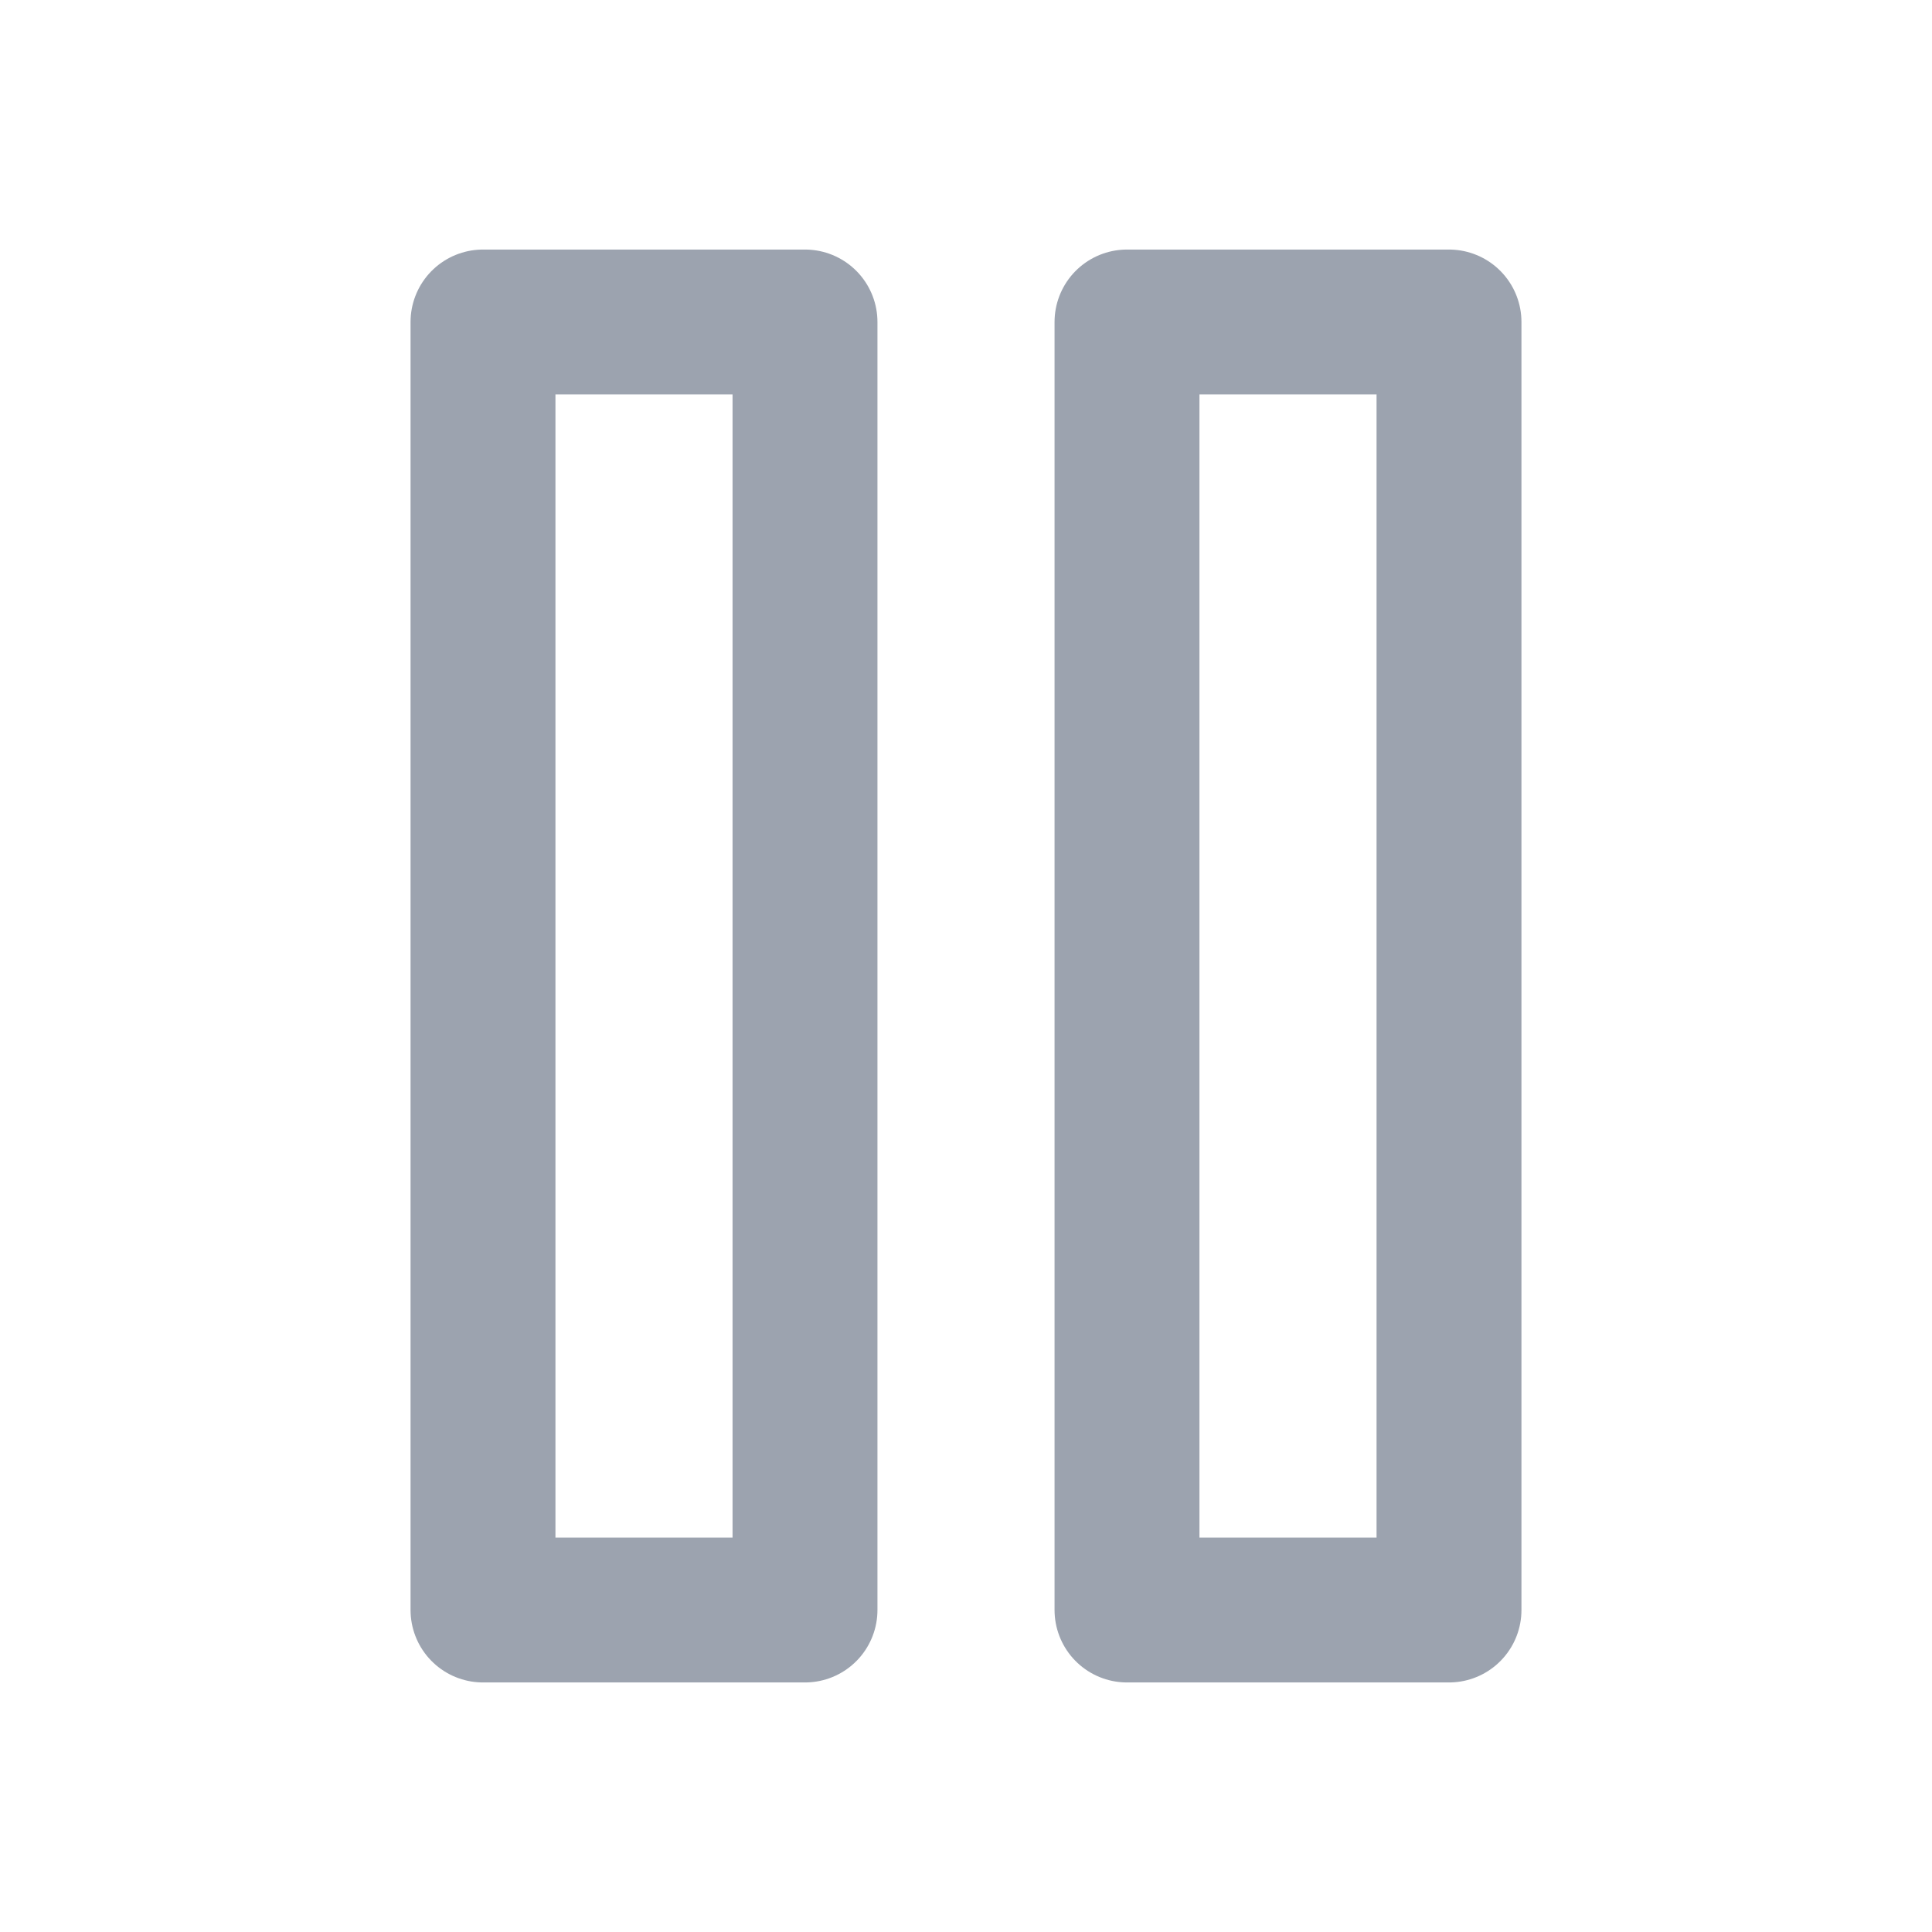
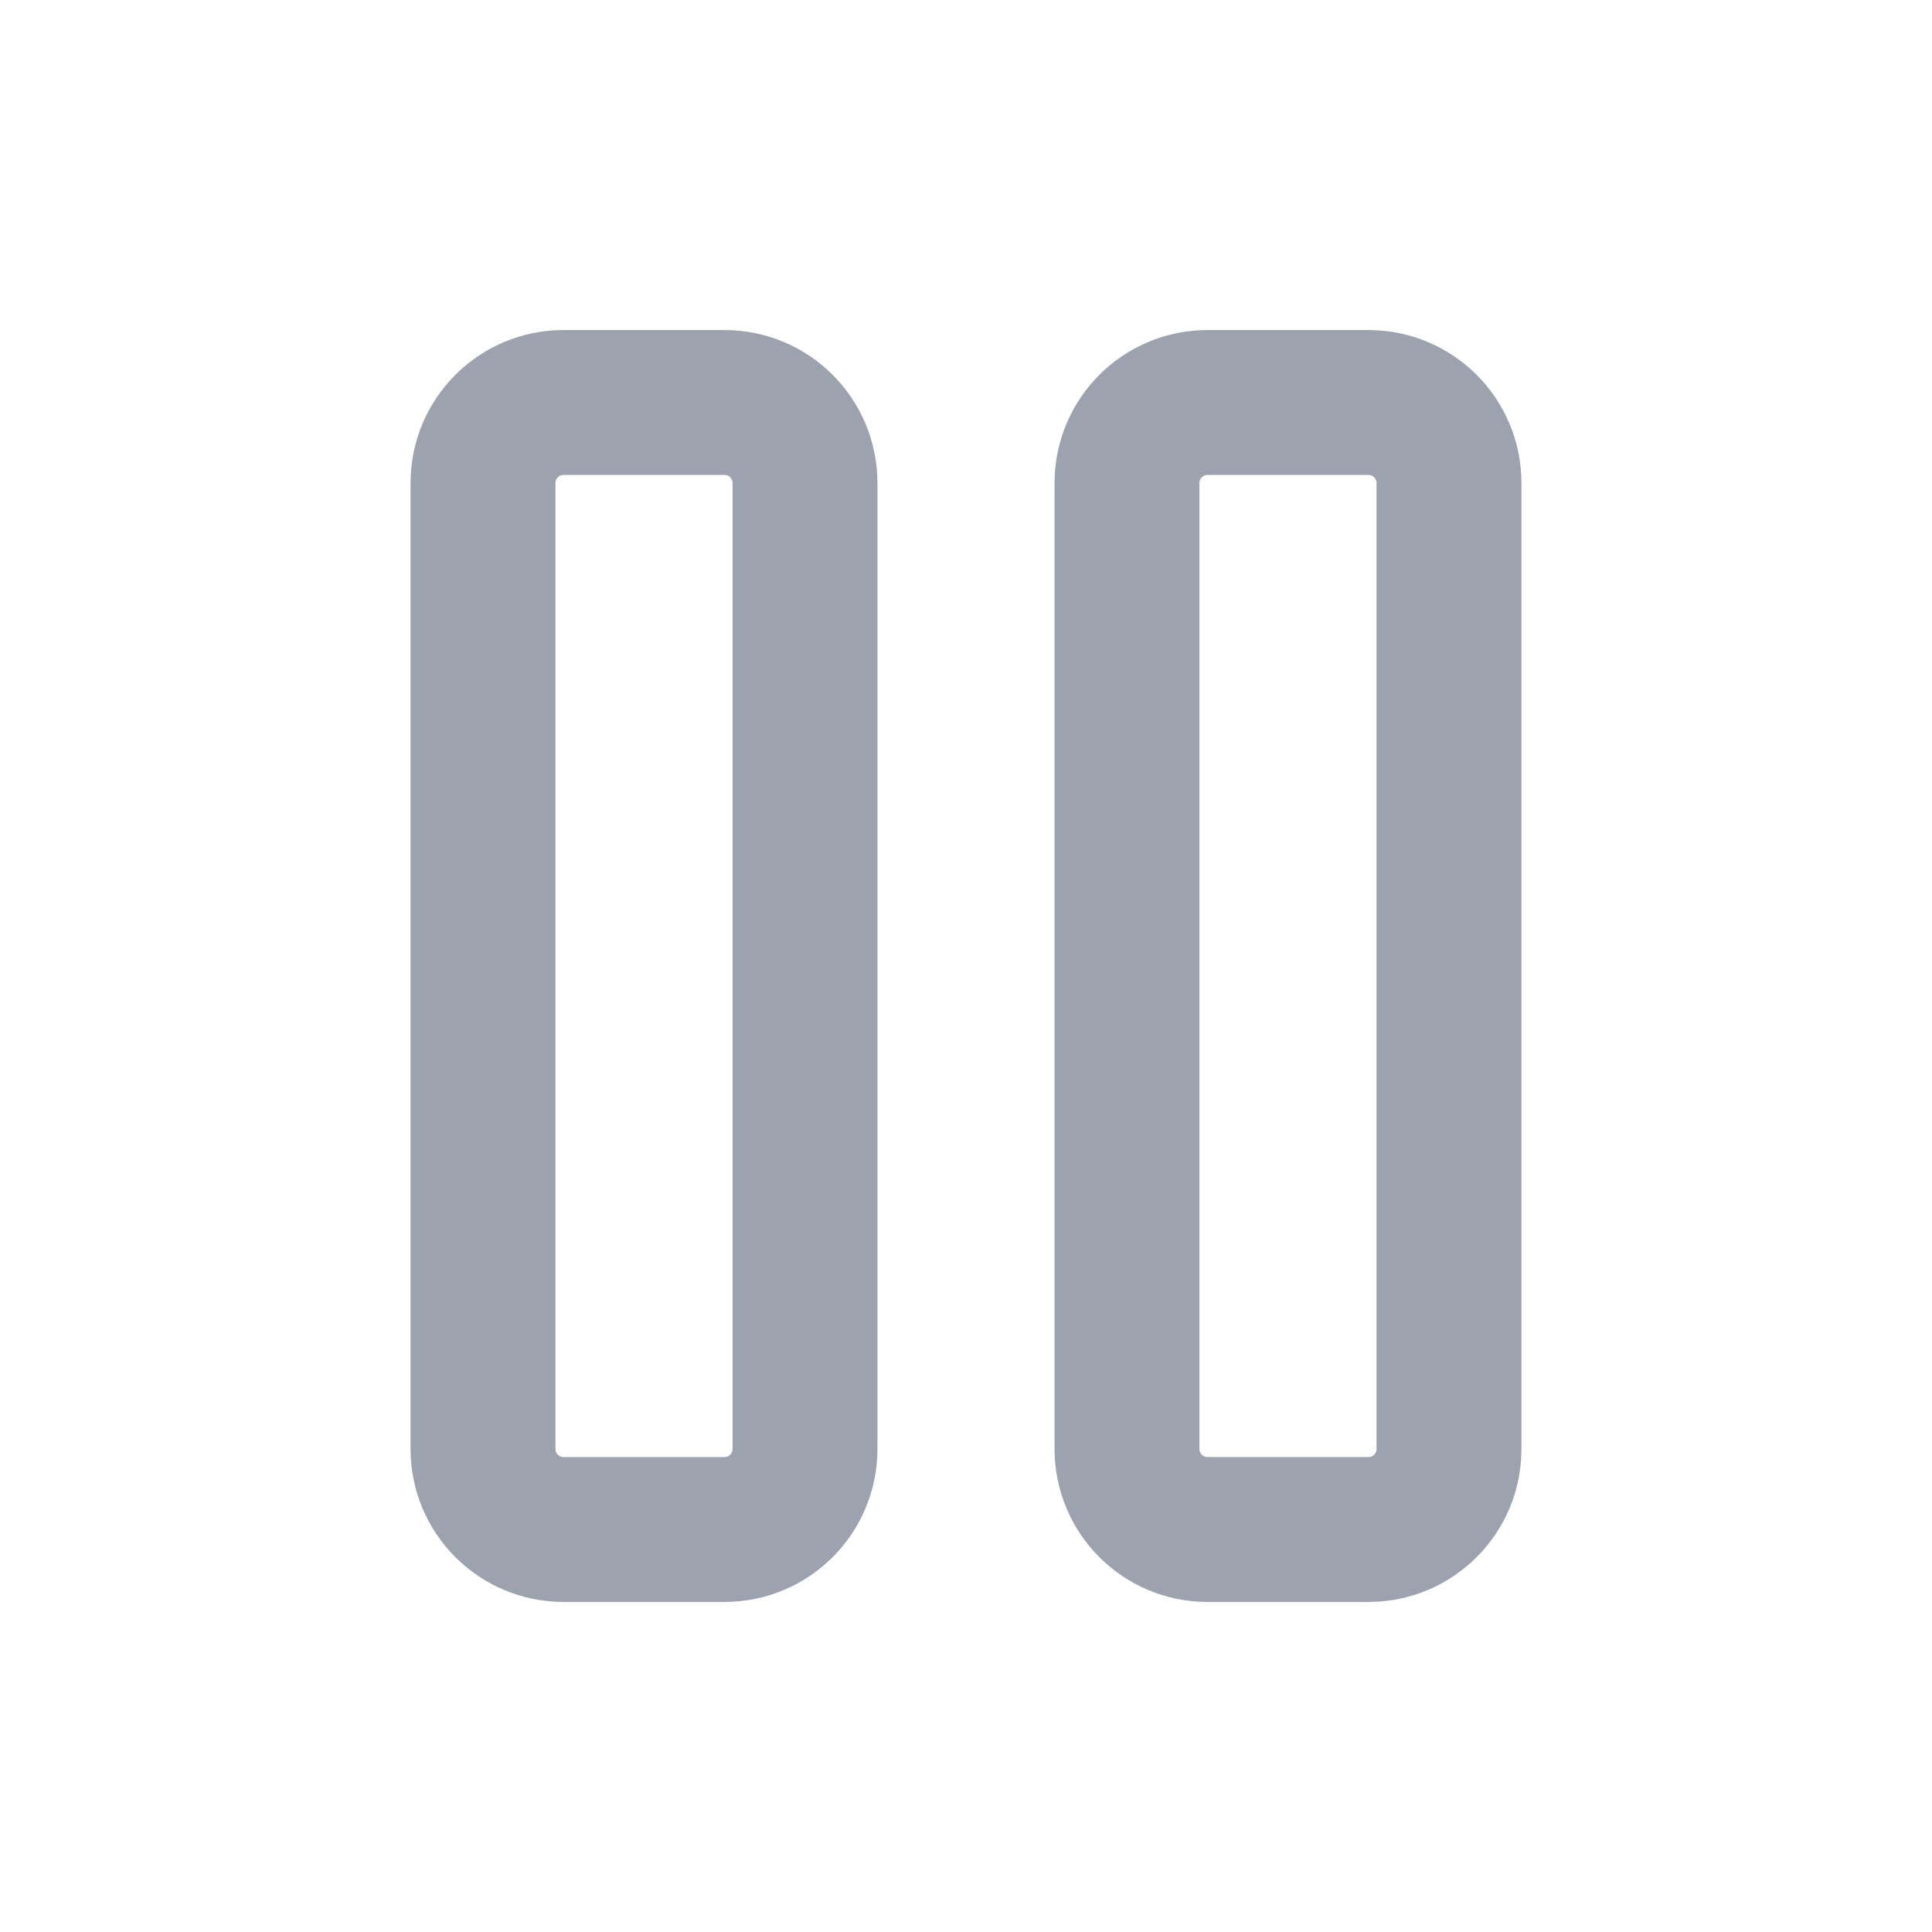
<svg xmlns="http://www.w3.org/2000/svg" viewBox="0 0 24 24" fill="none" stroke="#9ca3af" stroke-width="1.8" stroke-linecap="round" stroke-linejoin="round">
-   <rect x="6" y="4" width="4" height="16" />
-   <rect x="14" y="4" width="4" height="16" />
+   <path d="M6 6a1 1 0 0 1 1 -1h2a1 1 0 0 1 1 1v12a1 1 0 0 1 -1 1h-2a1 1 0 0 1 -1 -1l0 -12" />
+   <path d="M14 6a1 1 0 0 1 1 -1h2a1 1 0 0 1 1 1v12a1 1 0 0 1 -1 1h-2a1 1 0 0 1 -1 -1l0 -12" />
</svg>
